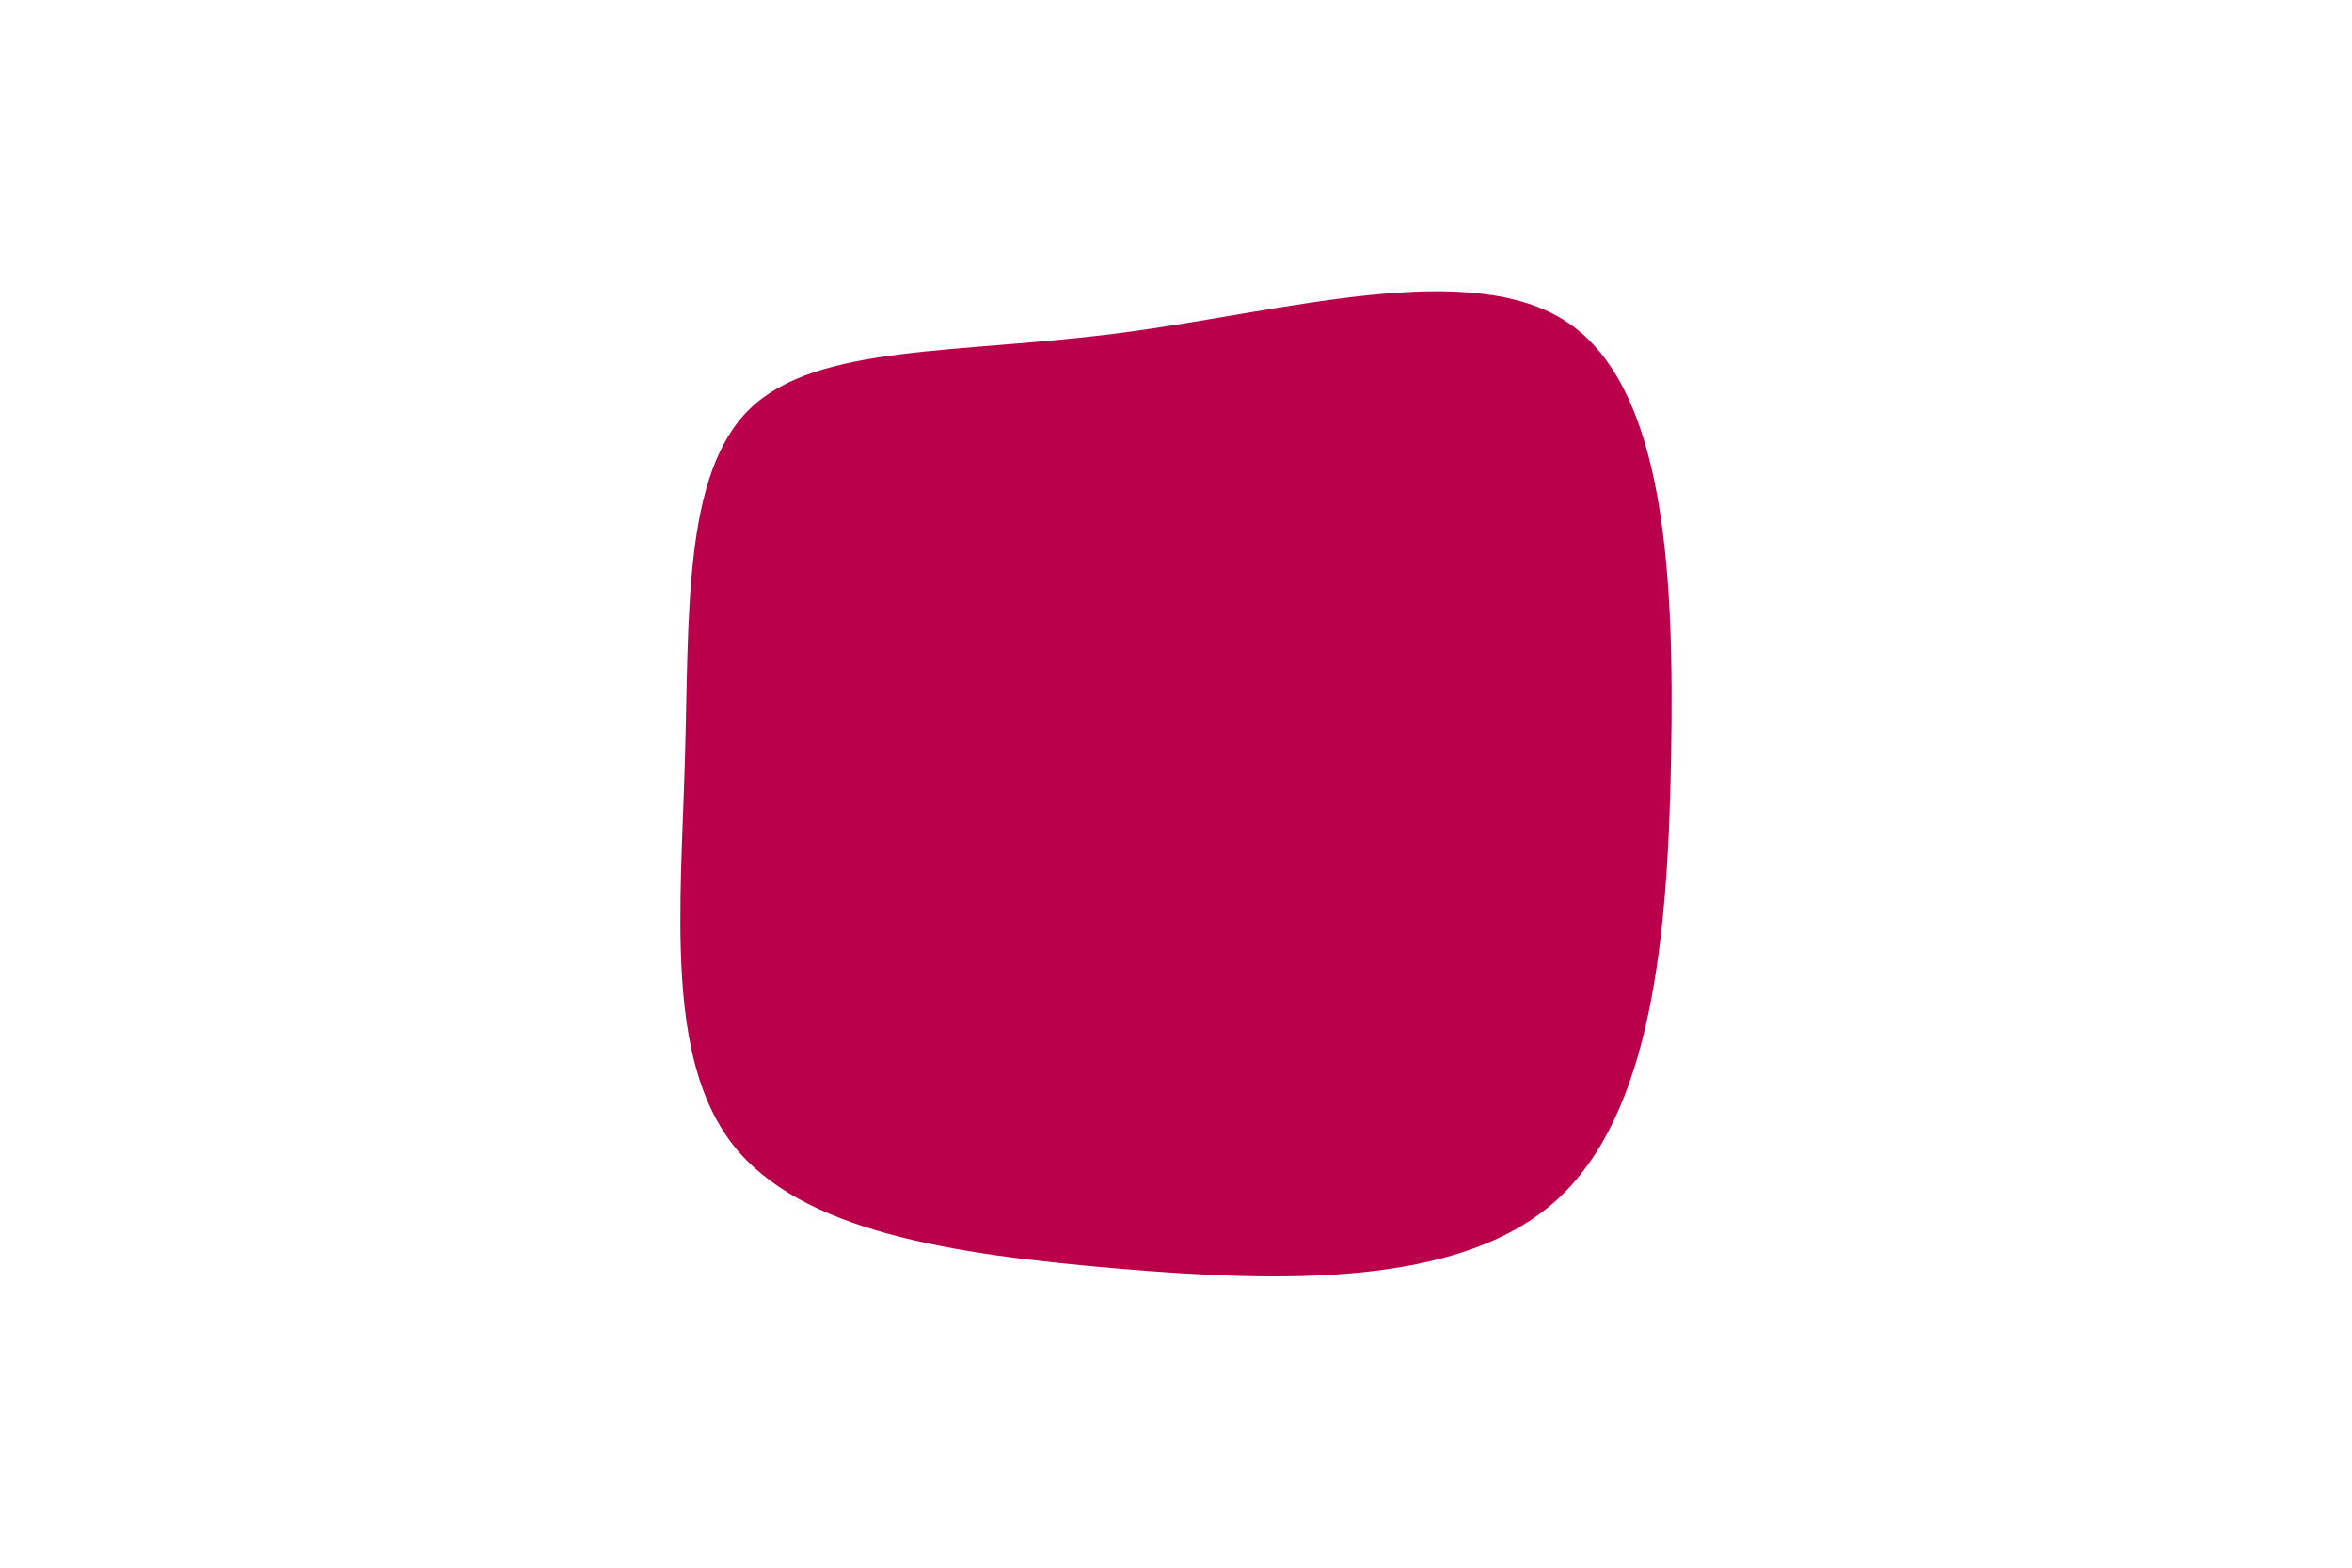
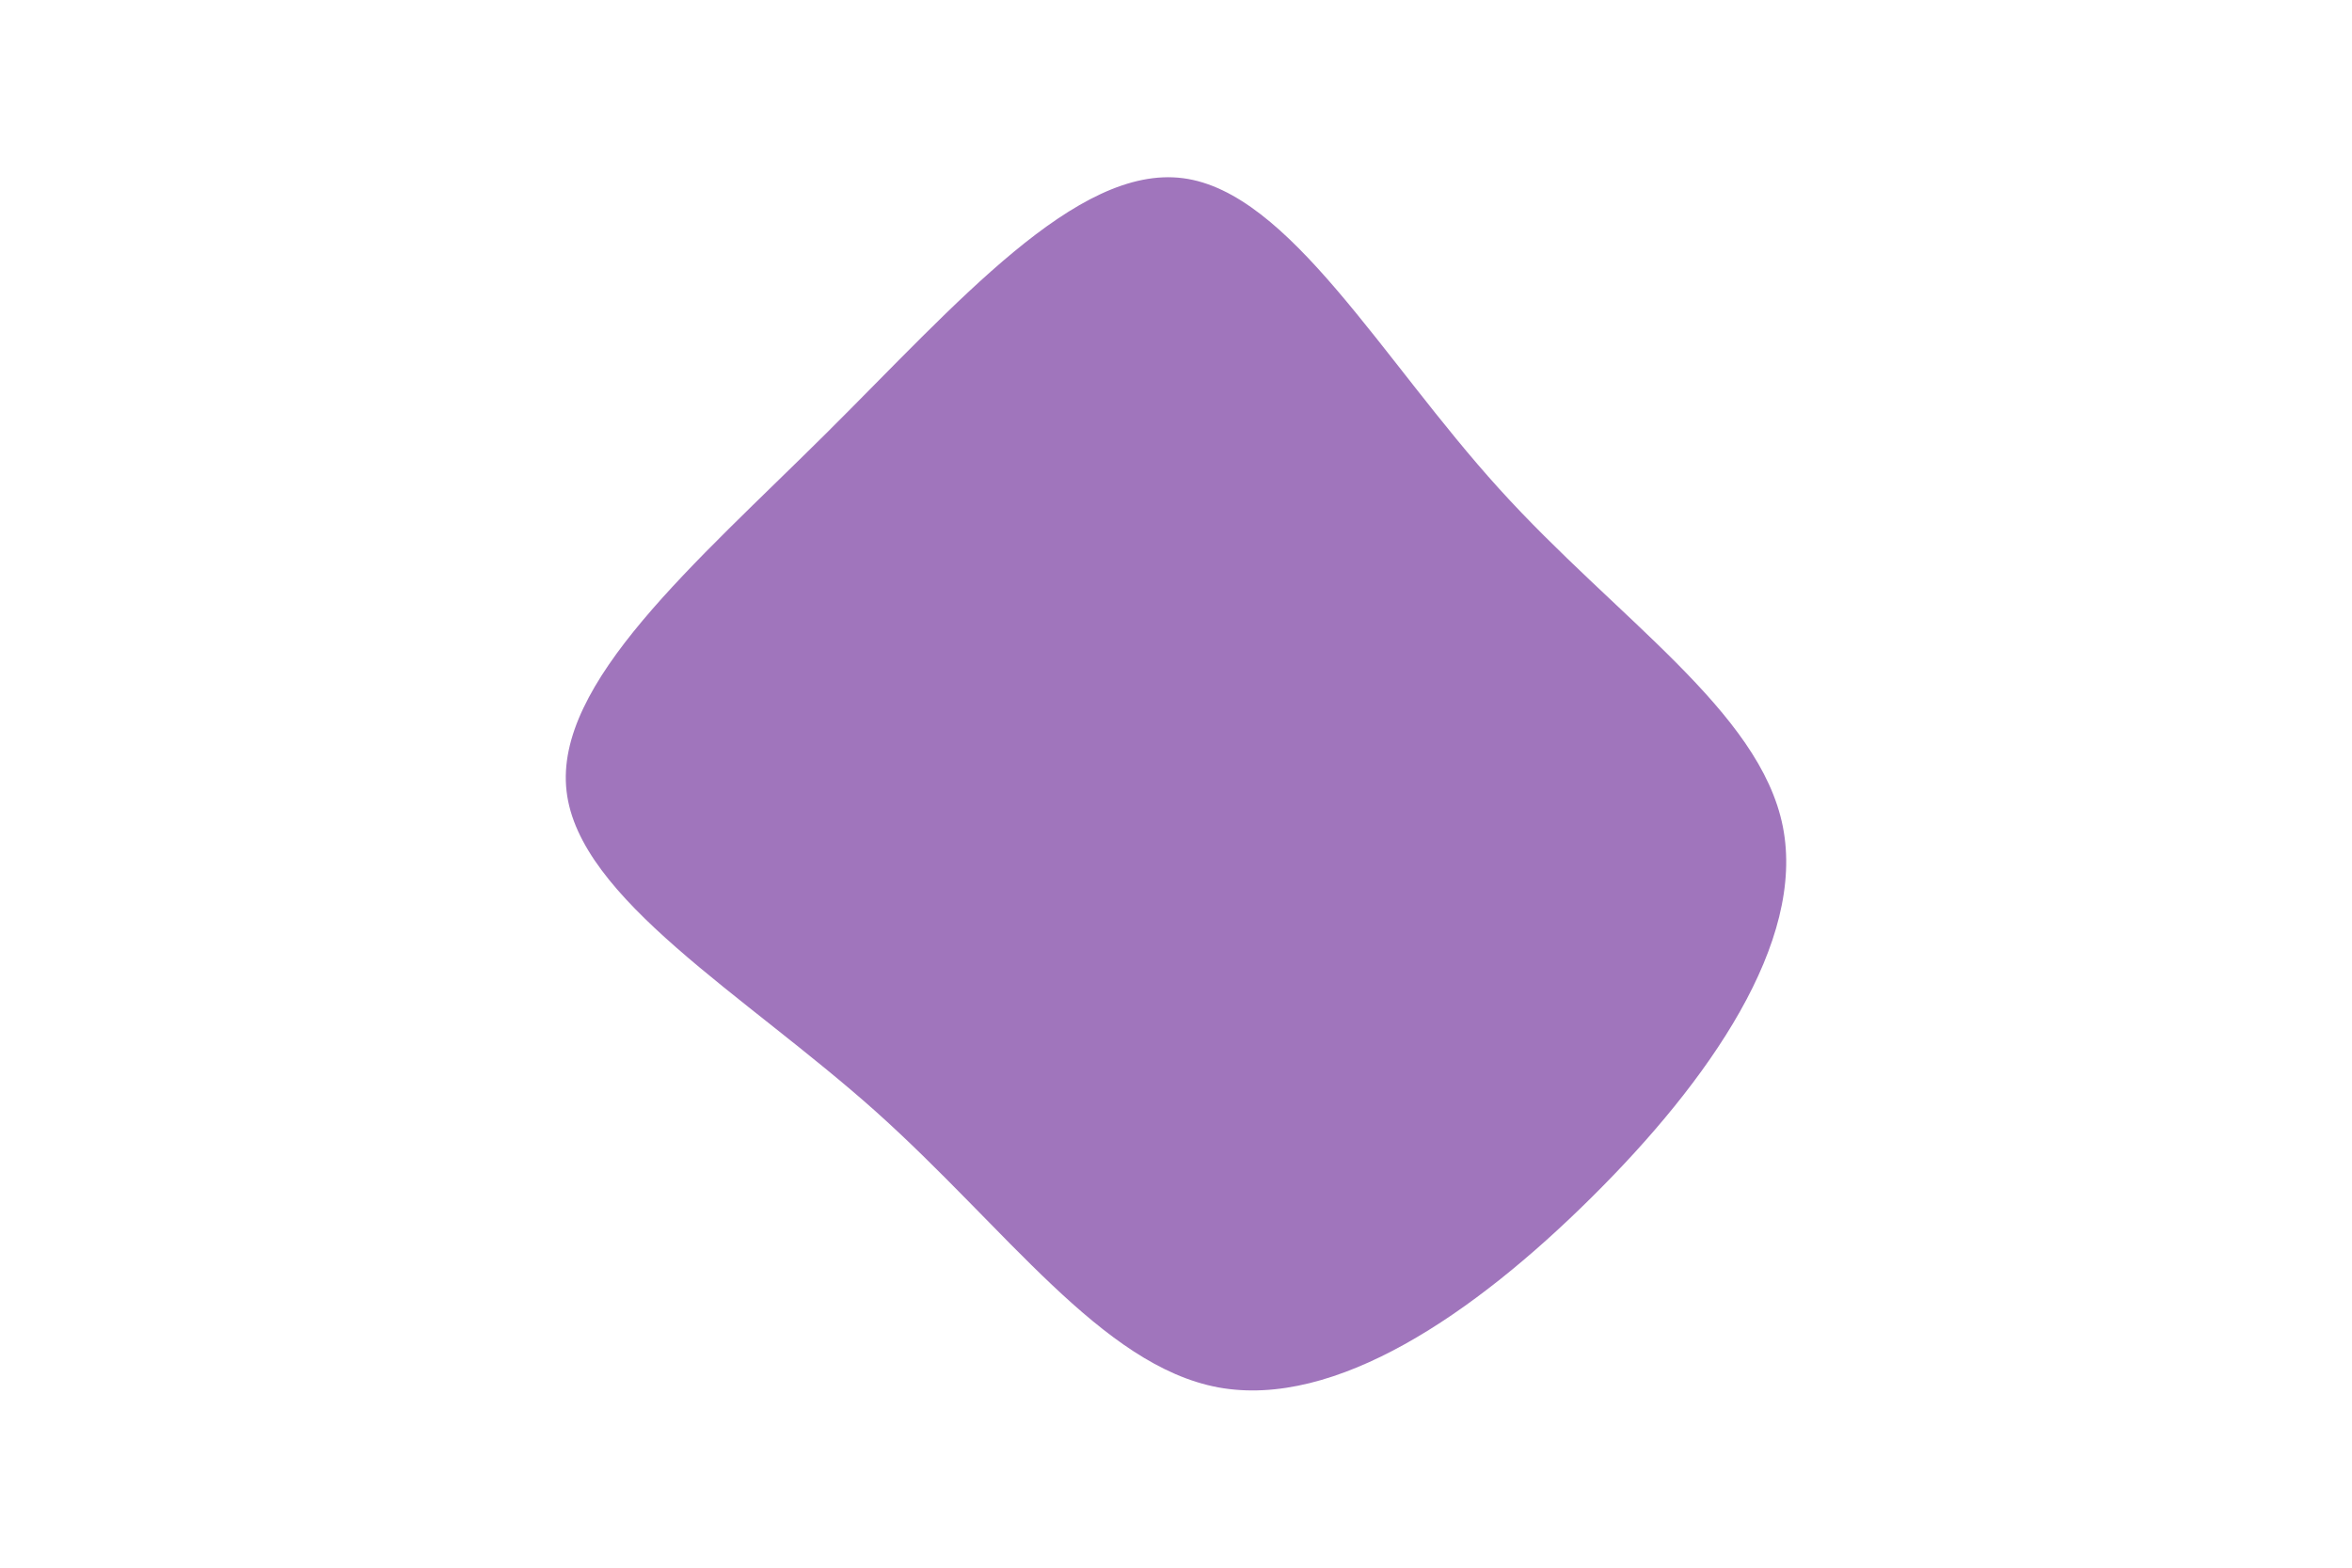
<svg xmlns="http://www.w3.org/2000/svg" id="visual" viewBox="0 0 900 600" width="900" height="600" version="1.1">
-   <g transform="translate(421.2664 289.8252)">
-     <path d="M178.6 -166.4C215.8 -141.4 219.4 -70.7 218.2 -1.2C217 68.4 211 136.7 173.9 169.9C136.7 203 68.4 201 5.4 195.6C-57.5 190.2 -115 181.4 -140.9 148.2C-166.7 115 -160.8 57.5 -159.2 1.6C-157.5 -54.2 -160.1 -108.4 -134.3 -133.4C-108.4 -158.4 -54.2 -154.2 8.2 -162.5C70.7 -170.7 141.4 -191.4 178.6 -166.4" fill="#BB004B" />
+   <g transform="translate(457.9956 307.5011)">
+     <path d="M115.7 -120.4C160.7 -70.7 215.4 -35.4 224.2 8.8C233 53 196.1 106.1 151.1 150.7C106.1 195.4 53 231.7 8.2 223.5C-36.5 215.2 -73.1 162.4 -123.1 117.7C-173.1 73.1 -236.5 36.5 -241.2 -4.7C-246 -46 -191.9 -91.9 -141.9 -141.6C-91.9 -191.3 -46 -244.6 -5.3 -239.3C35.4 -234 70.7 -170 115.7 -120.4" fill="#a075bc" />
  </g>
</svg>
